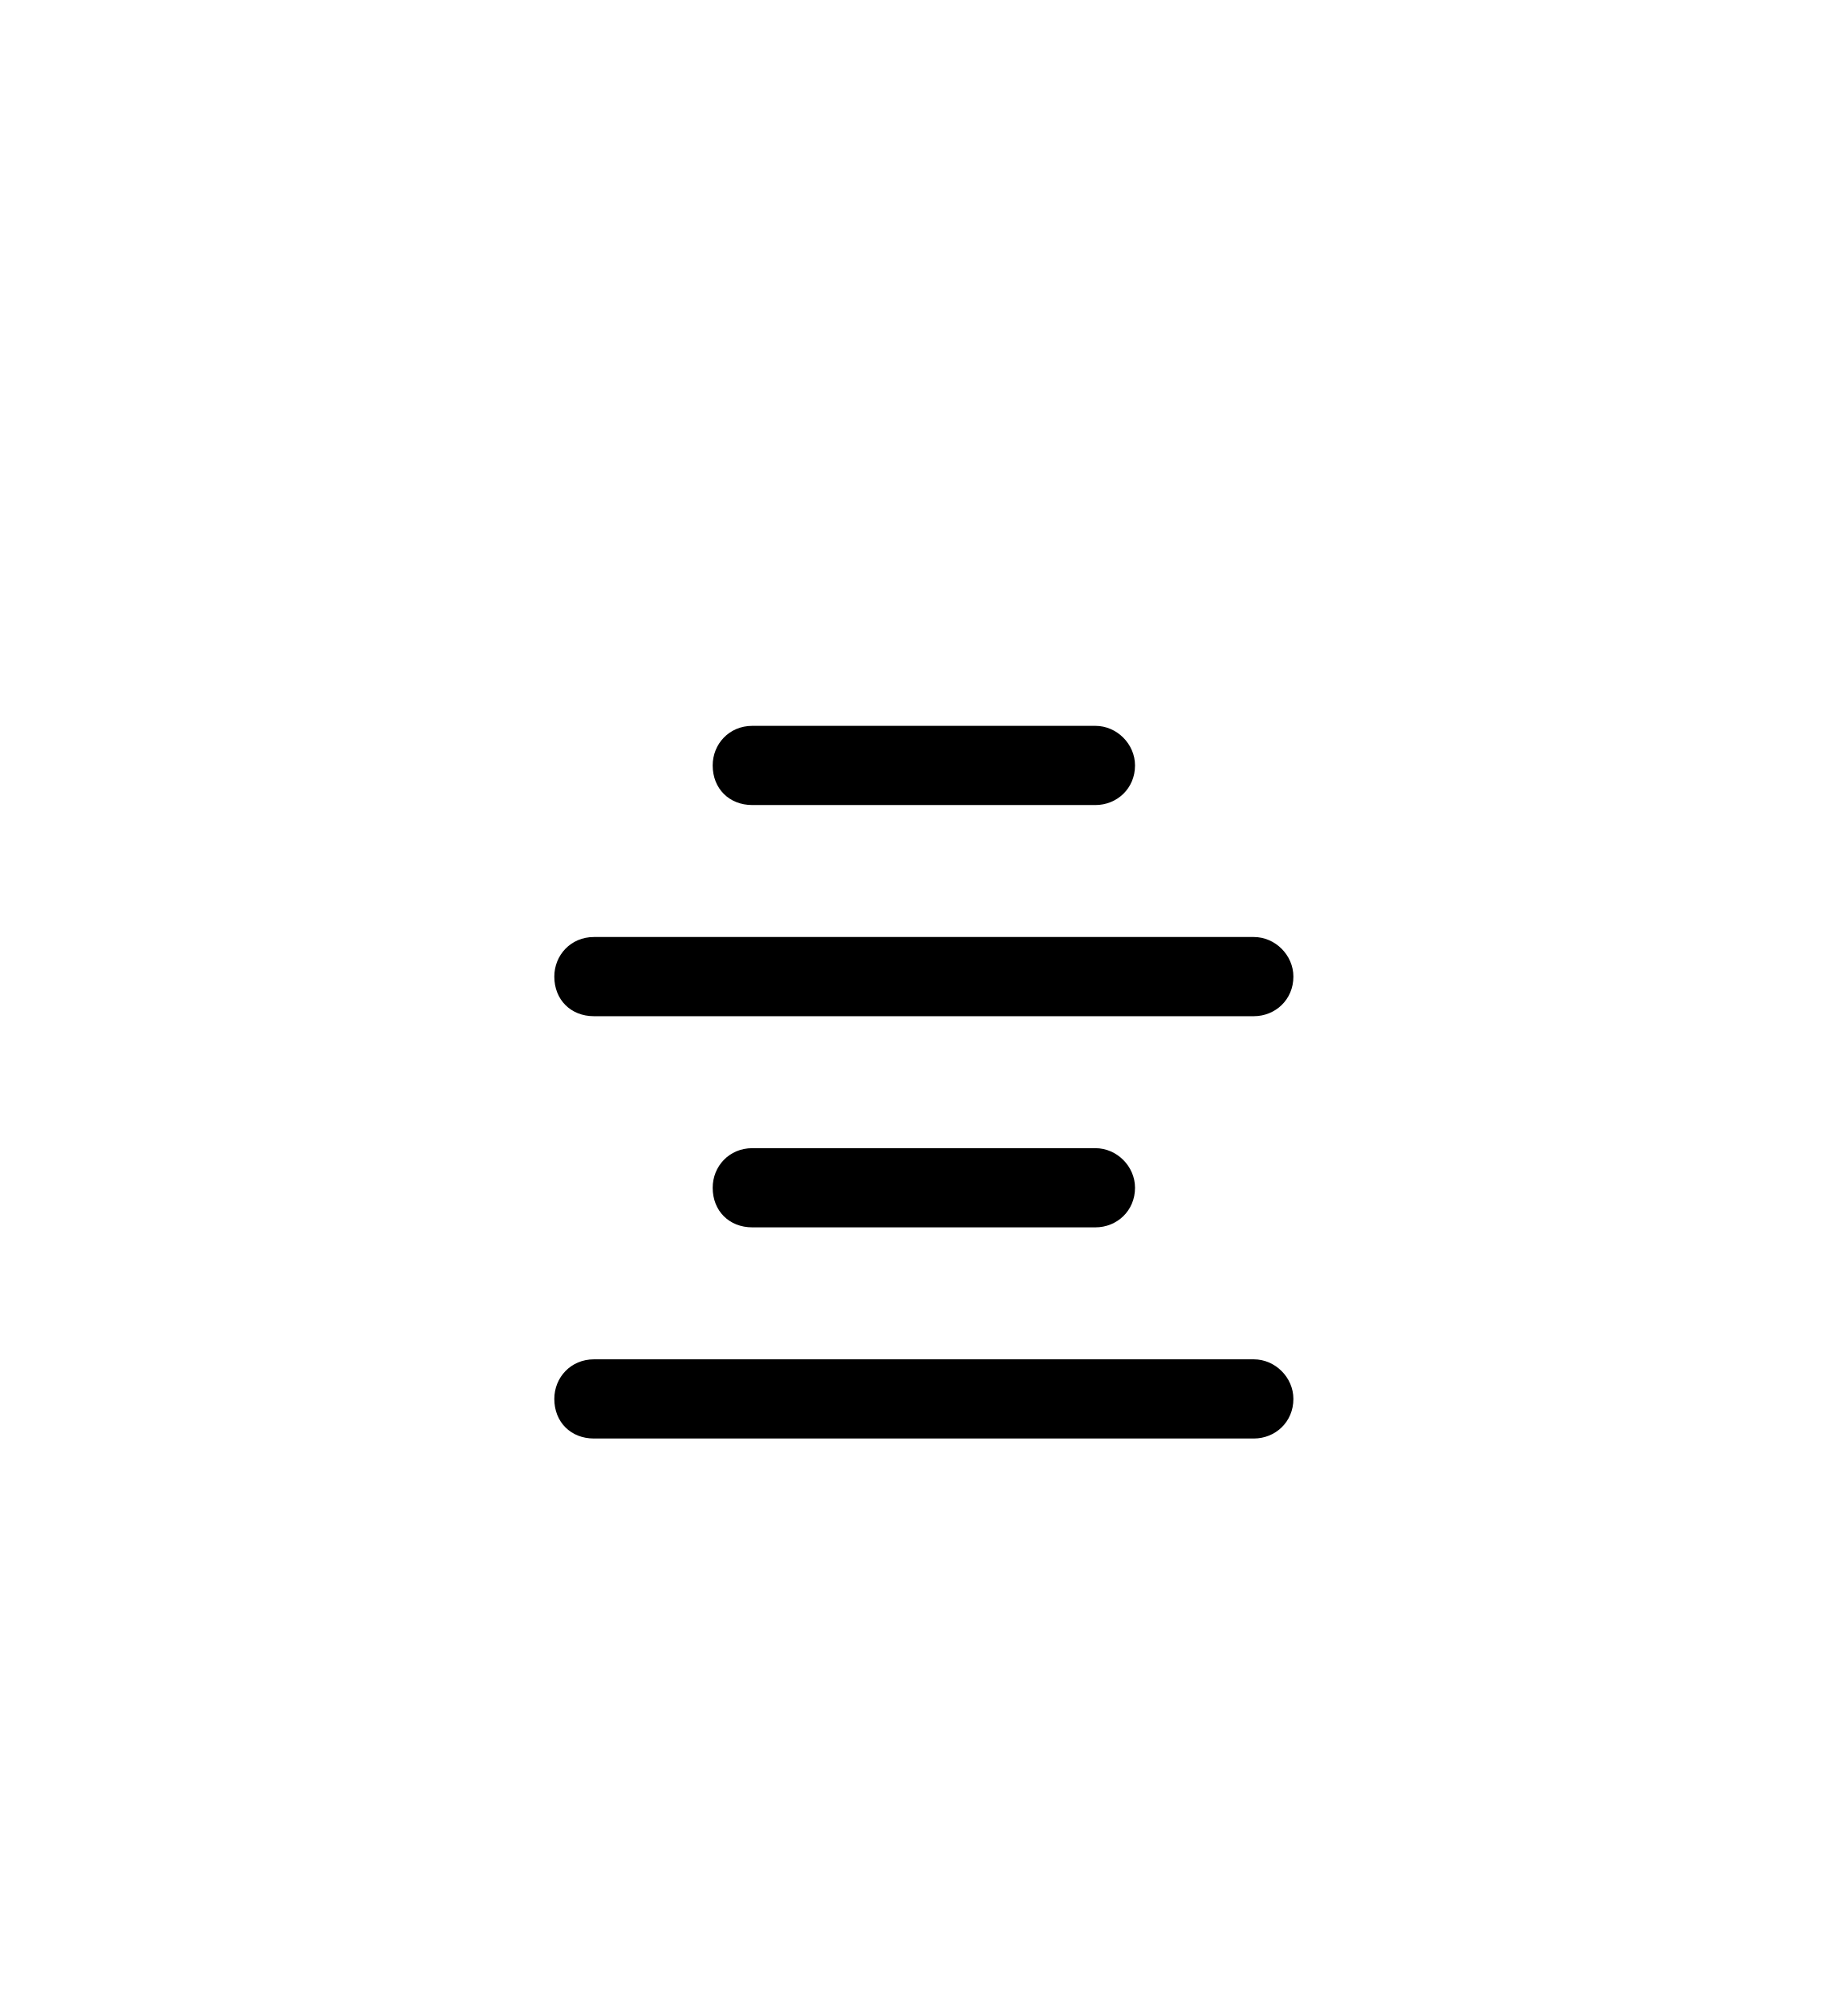
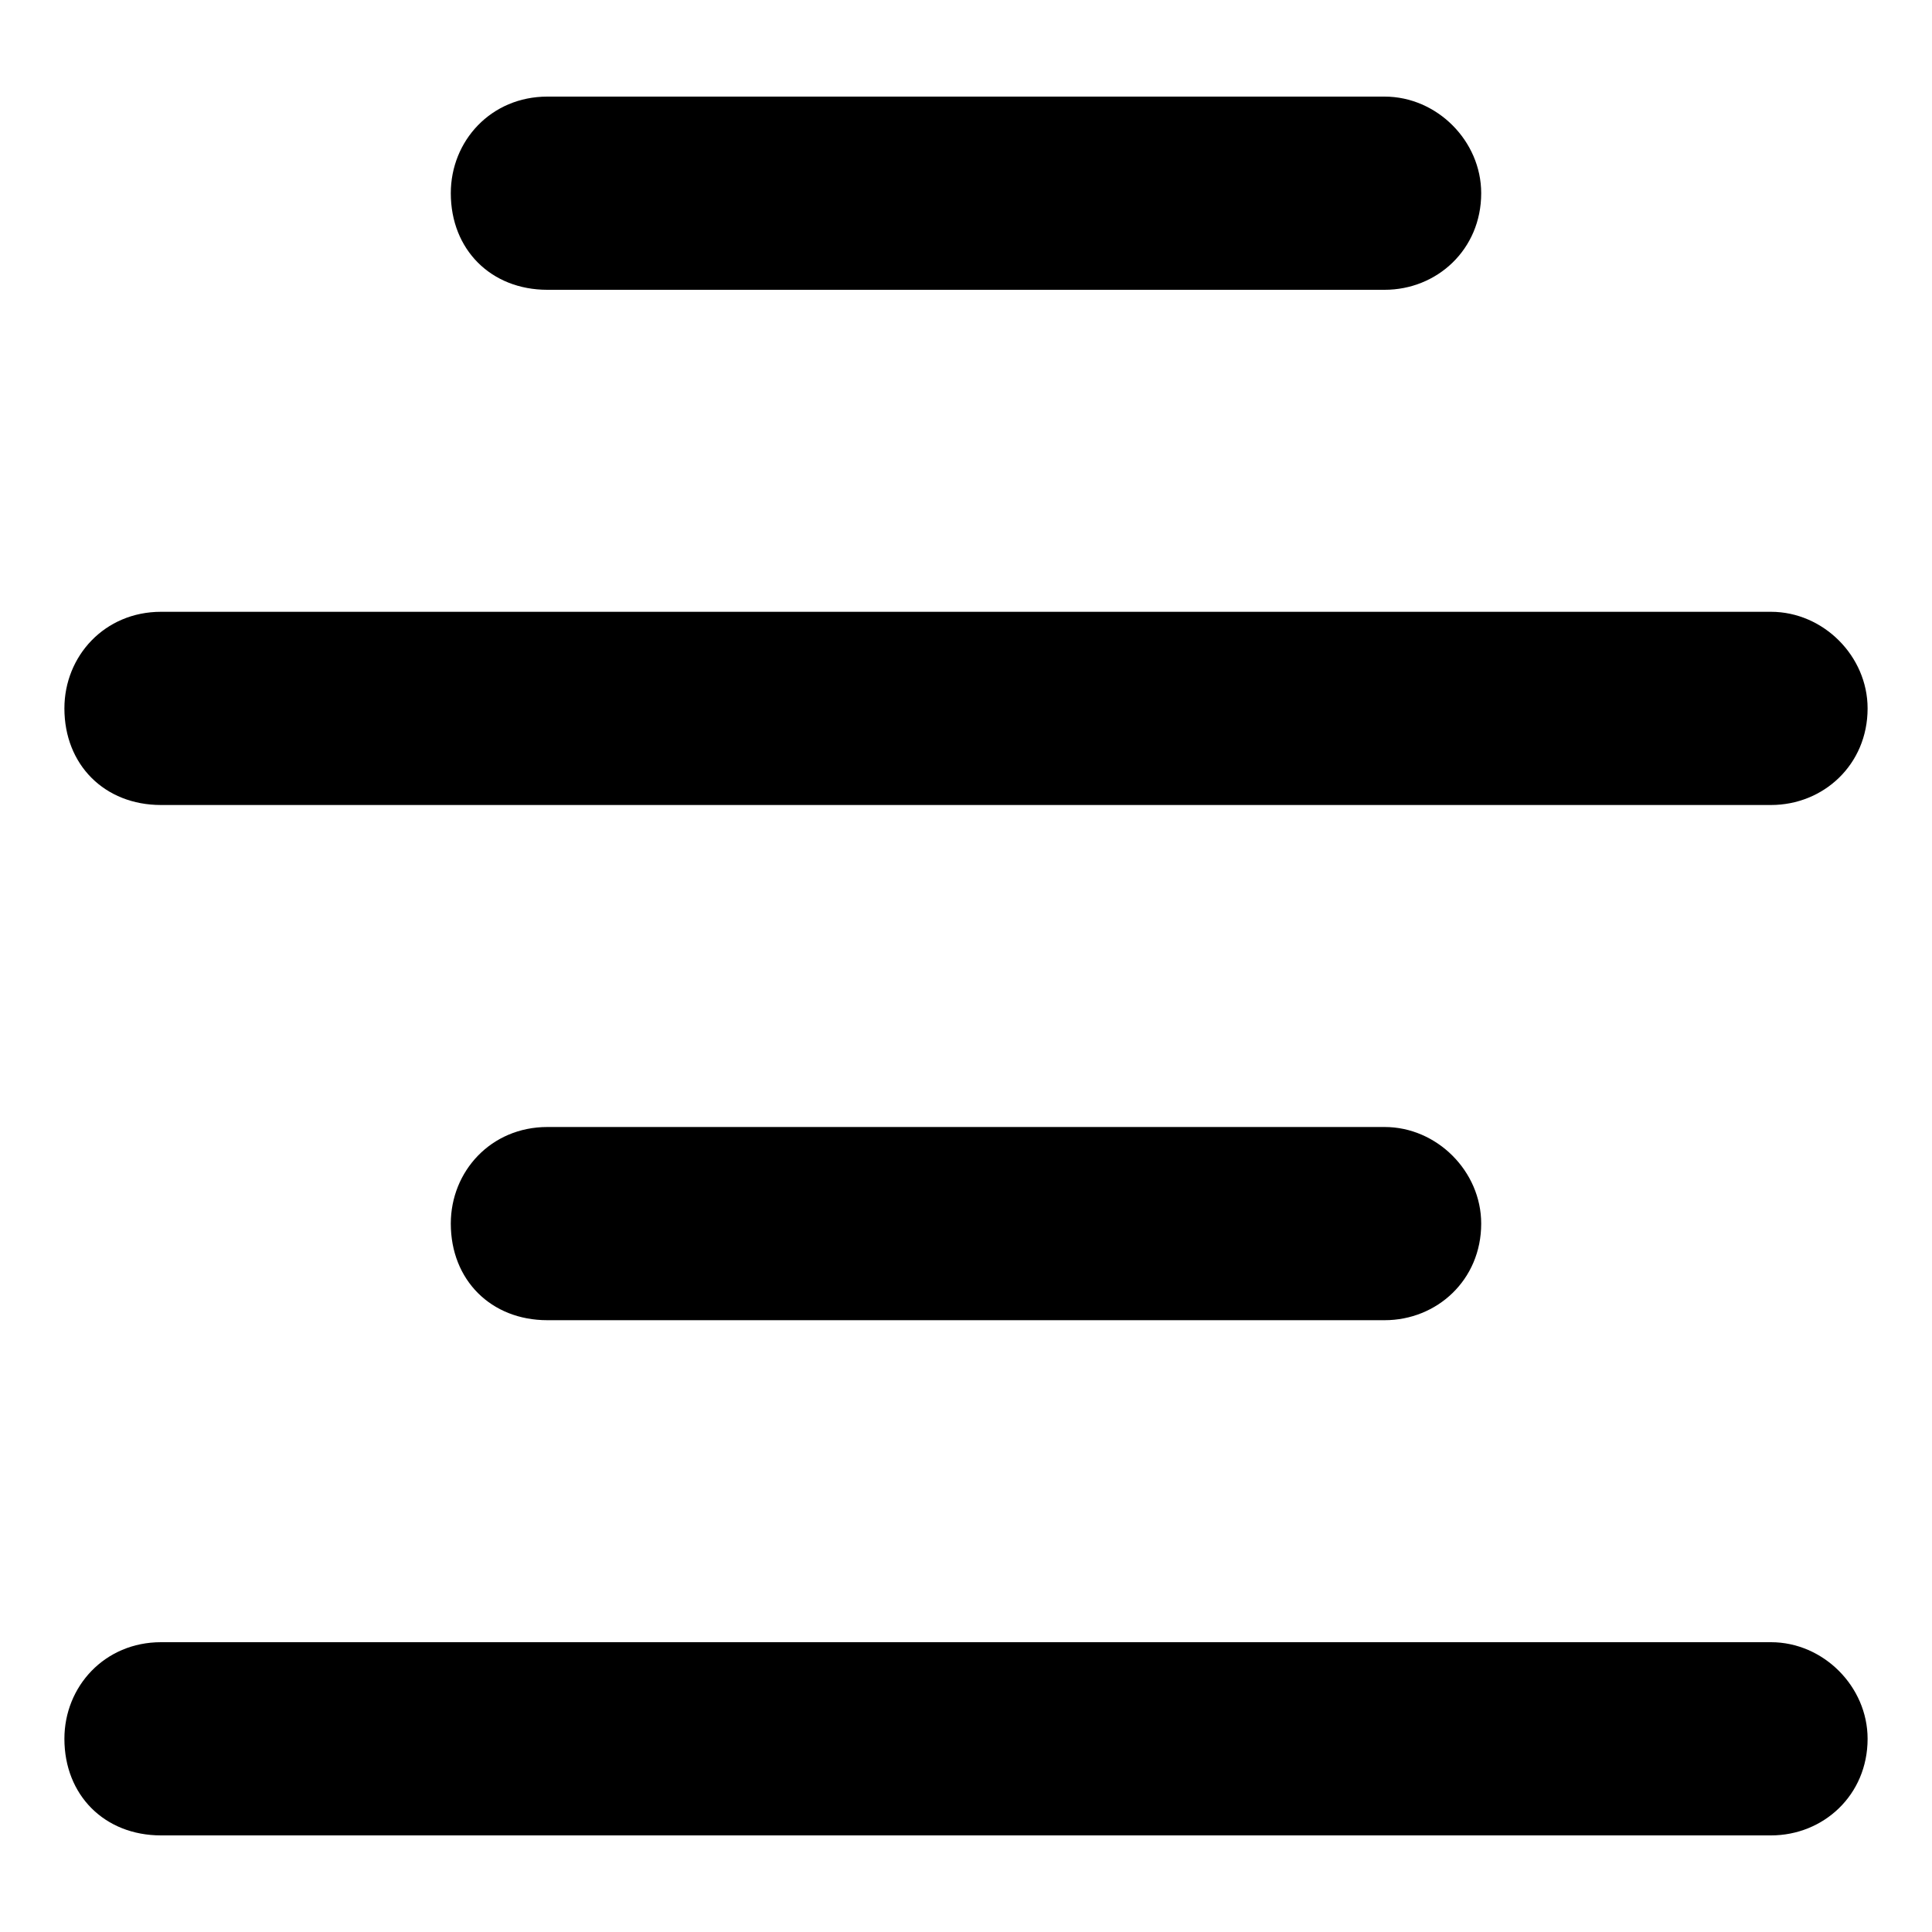
- <svg xmlns="http://www.w3.org/2000/svg" viewBox="0 0 35 38" fill="none">
-   <path d="M20.75 13.75C21.156 13.75 21.5 14.094 21.5 14.5C21.5 14.938 21.156 15.25 20.75 15.25H14.25C13.812 15.25 13.5 14.938 13.5 14.5C13.5 14.094 13.812 13.75 14.25 13.75H20.75ZM23.75 17.75C24.156 17.75 24.5 18.094 24.5 18.5C24.5 18.938 24.156 19.25 23.75 19.25H11.25C10.812 19.25 10.5 18.938 10.5 18.5C10.5 18.094 10.812 17.75 11.25 17.75H23.75ZM13.5 22.5C13.5 22.094 13.812 21.75 14.25 21.75H20.75C21.156 21.75 21.5 22.094 21.5 22.5C21.5 22.938 21.156 23.25 20.75 23.25H14.25C13.812 23.25 13.5 22.938 13.5 22.5ZM23.75 25.75C24.156 25.75 24.5 26.094 24.5 26.5C24.5 26.938 24.156 27.25 23.75 27.25H11.25C10.812 27.25 10.5 26.938 10.5 26.5C10.5 26.094 10.812 25.75 11.25 25.75H23.75Z" fill="black" />
+ <svg xmlns="http://www.w3.org/2000/svg" viewBox="0 0 15 15" fill="none">
+   <path d="M10.75 0.75C11.156 0.75 11.5 1.094 11.5 1.5C11.5 1.938 11.156 2.25 10.75 2.25H4.25C3.812 2.25 3.5 1.938 3.5 1.5C3.5 1.094 3.812 0.75 4.25 0.75H10.75ZM13.75 4.75C14.156 4.75 14.5 5.094 14.5 5.5C14.5 5.938 14.156 6.25 13.75 6.25H1.25C0.812 6.25 0.5 5.938 0.5 5.5C0.5 5.094 0.812 4.75 1.25 4.75H13.75ZM3.5 9.5C3.5 9.094 3.812 8.75 4.25 8.75H10.75C11.156 8.75 11.5 9.094 11.5 9.5C11.5 9.938 11.156 10.25 10.75 10.25H4.25C3.812 10.25 3.5 9.938 3.5 9.5ZM13.75 12.75C14.156 12.75 14.5 13.094 14.5 13.5C14.5 13.938 14.156 14.25 13.75 14.25H1.25C0.812 14.25 0.5 13.938 0.5 13.5C0.5 13.094 0.812 12.75 1.25 12.75H13.75Z" fill="black" />
</svg>
